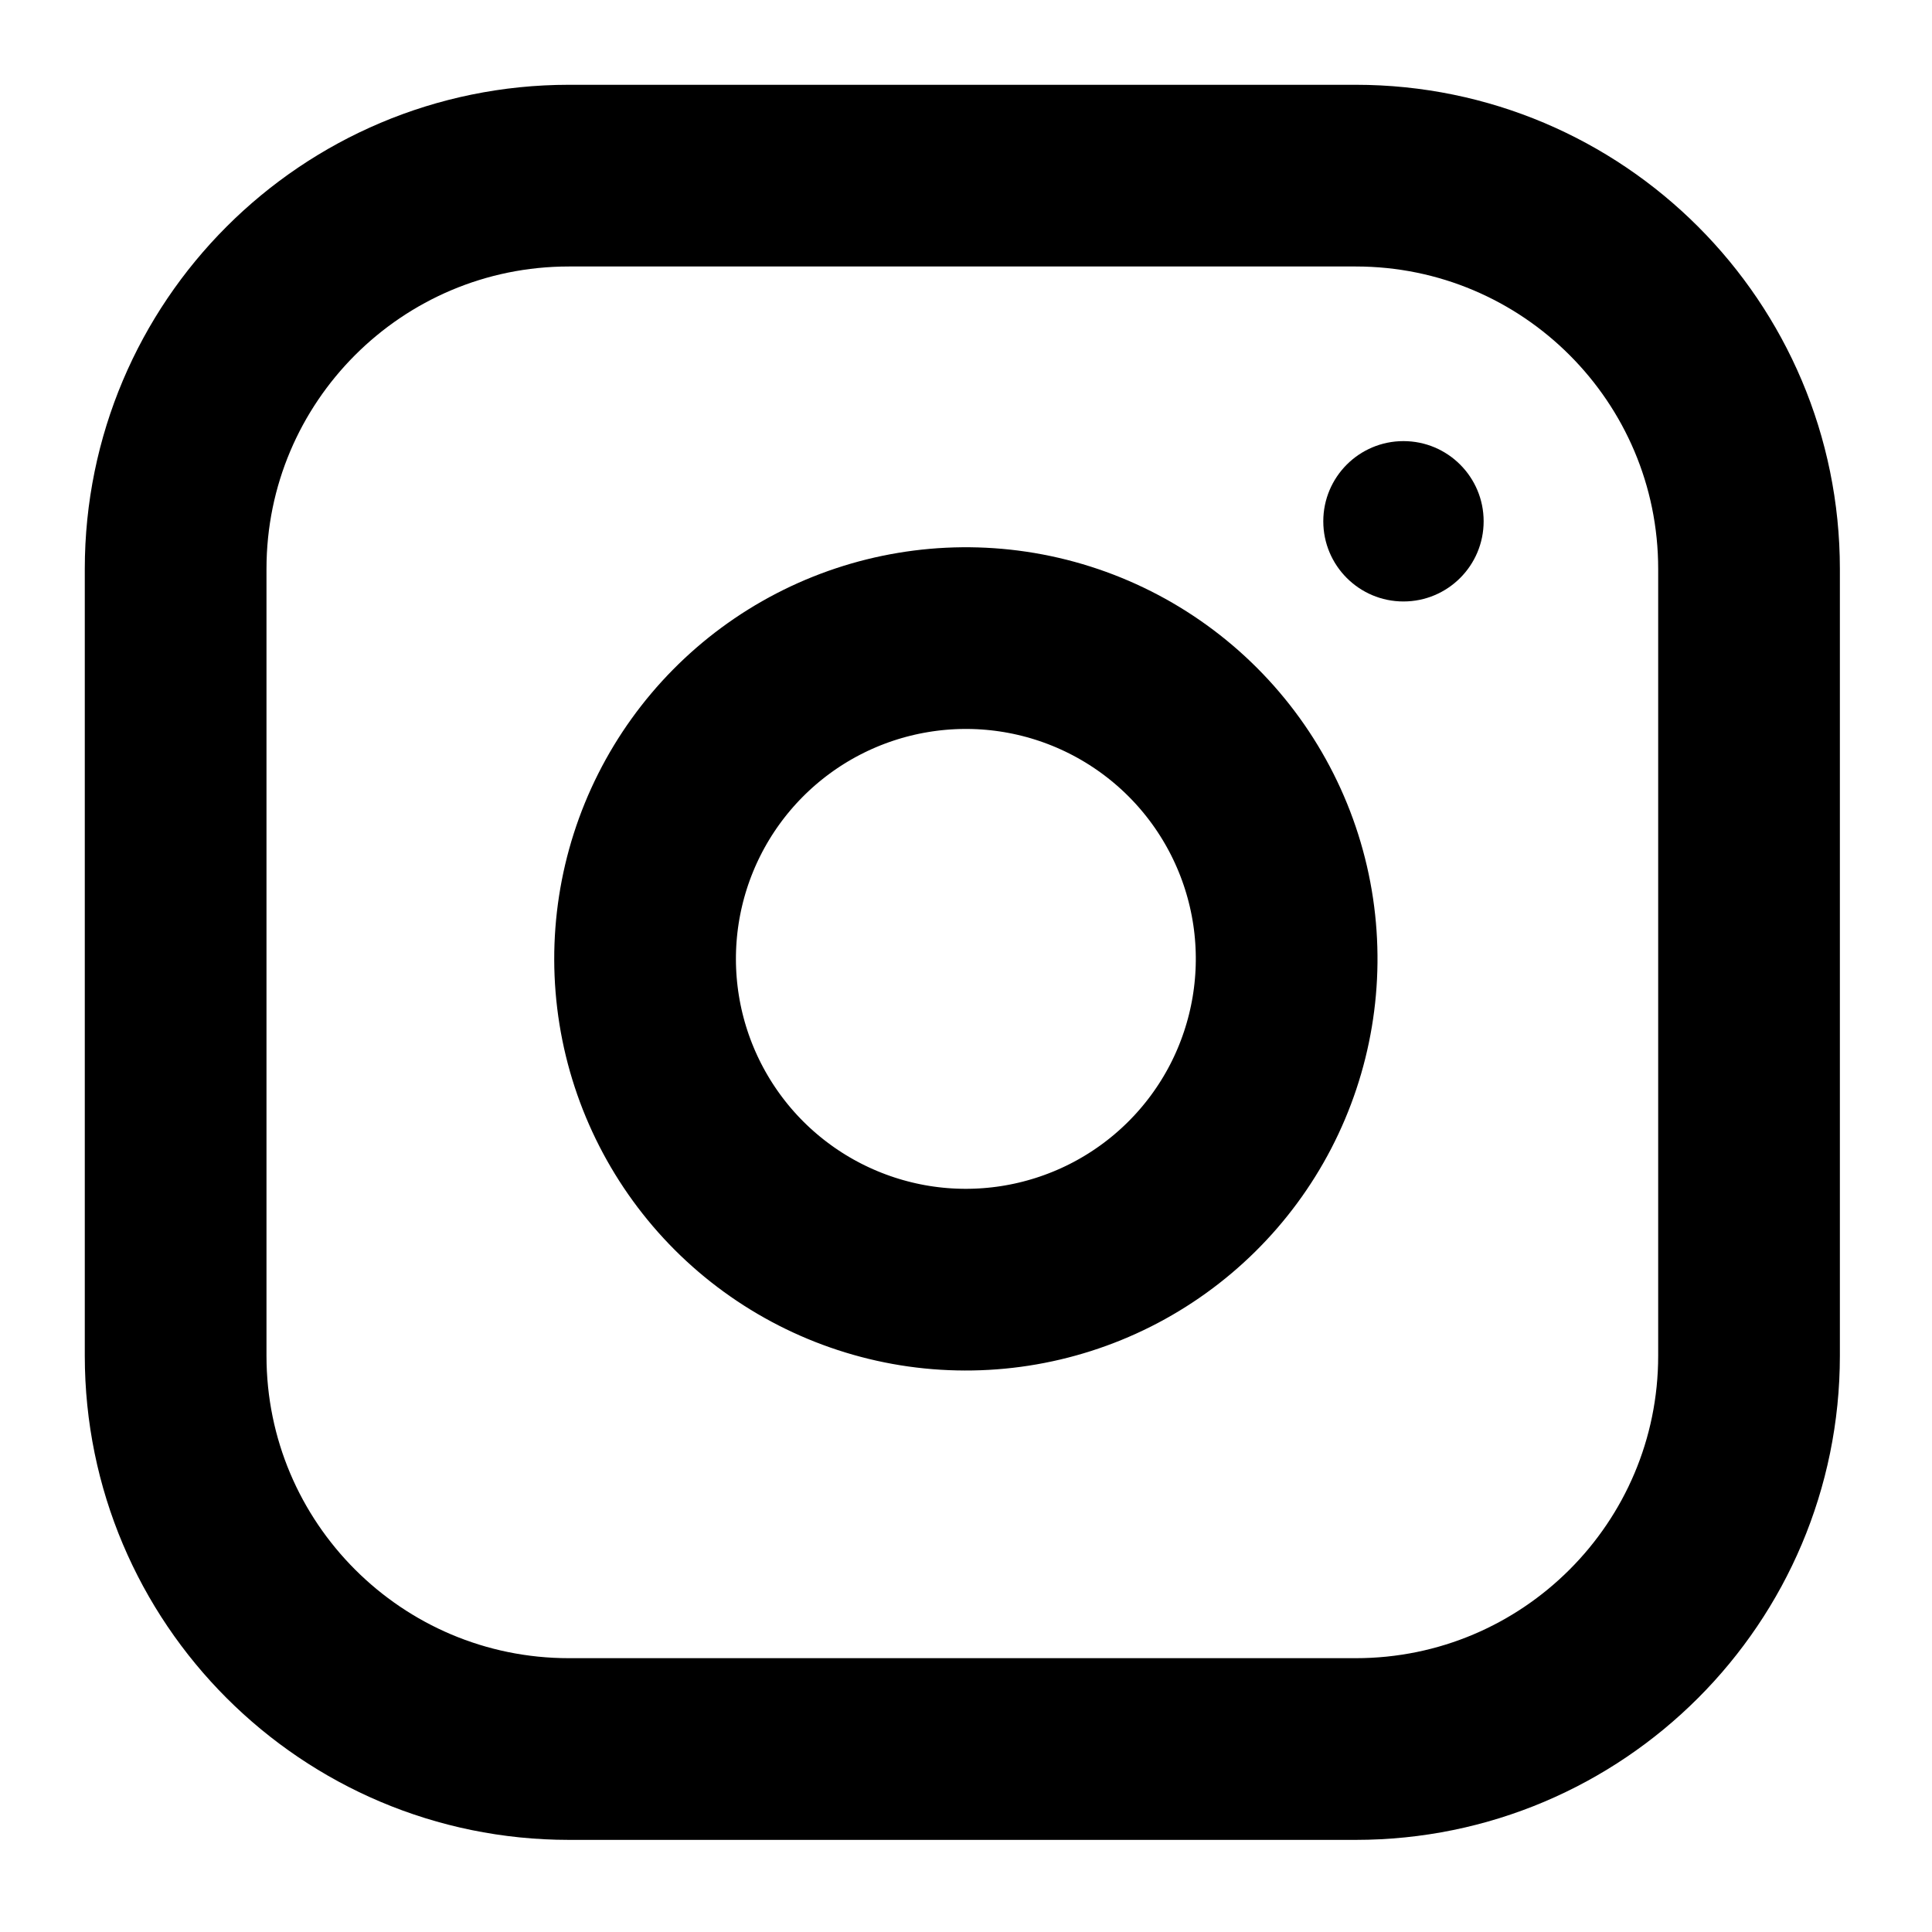
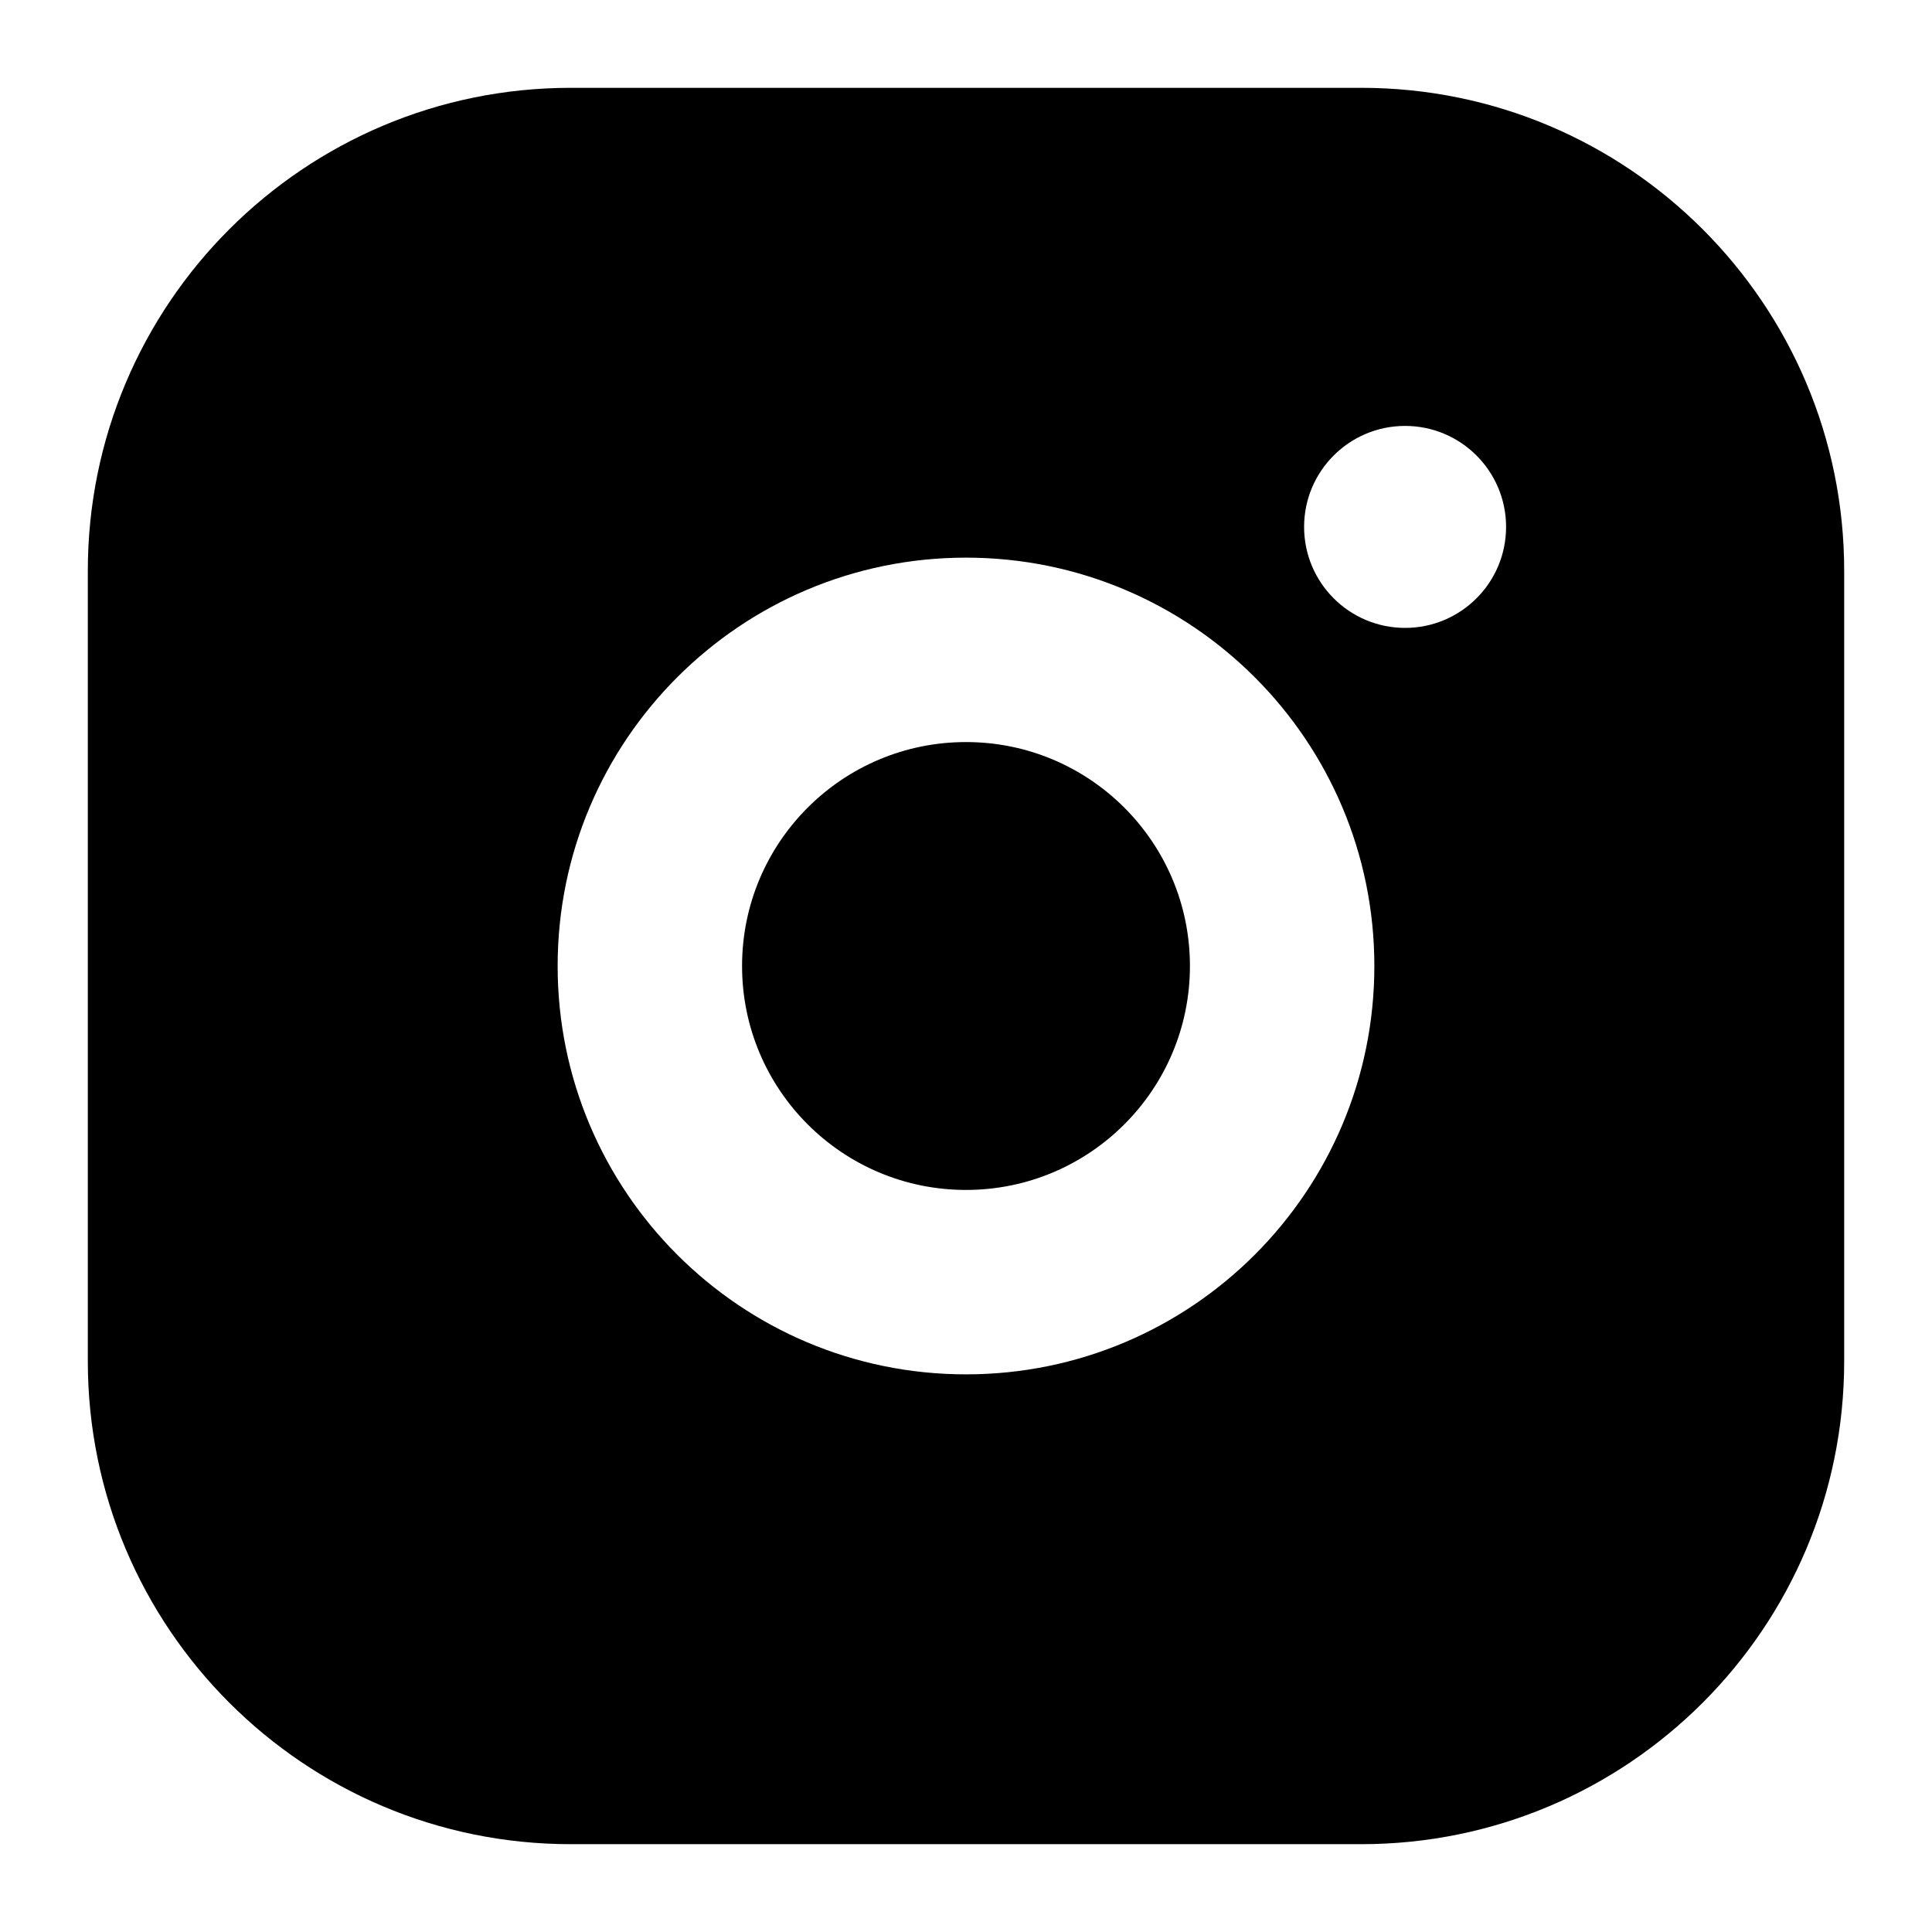
<svg xmlns="http://www.w3.org/2000/svg" aria-hidden="true" focusable="false" width="44" height="44" viewBox="0 0 44 44" fill="none">
-   <path d="M30.875 4H12.958C8.011 4 4 8.011 4 12.958V30.875C4 35.822 8.011 39.833 12.958 39.833H30.875C35.822 39.833 39.833 35.822 39.833 30.875V12.958C39.833 8.011 35.822 4 30.875 4Z" stroke="currentColor" stroke-width="4.138" stroke-linecap="round" stroke-linejoin="round" />
-   <path d="M29.224 20.766C29.449 22.286 29.189 23.839 28.482 25.203C27.774 26.567 26.654 27.672 25.282 28.363C23.909 29.054 22.353 29.295 20.836 29.051C19.319 28.806 17.918 28.09 16.831 27.004C15.745 25.917 15.028 24.515 14.784 22.998C14.54 21.481 14.78 19.926 15.471 18.553C16.162 17.181 17.268 16.061 18.632 15.353C19.996 14.646 21.549 14.386 23.069 14.611C24.619 14.841 26.054 15.564 27.163 16.672C28.271 17.78 28.994 19.216 29.224 20.766Z" stroke="currentColor" stroke-width="4.138" stroke-linecap="round" stroke-linejoin="round" />
-   <circle cx="31.963" cy="11.872" r="1.826" fill="currentColor" />
+   <path fill-rule="evenodd" clip-rule="evenodd" fill="currentColor" d="M13 2H31A11 11 0 0 1 42 13V31A11 11 0 0 1 31 42H13A11 11 0 0 1 2 31V13A11 11 0 0 1 13 2ZM12.7 22A9.3 9.3 0 1 0 31.3 22A9.3 9.3 0 1 0 12.7 22ZM16.9 22A5.1 5.1 0 1 0 27.1 22A5.1 5.1 0 1 0 16.9 22ZM29.7 12A2.3 2.3 0 1 0 34.3 12A2.3 2.3 0 1 0 29.7 12Z" />
</svg>
